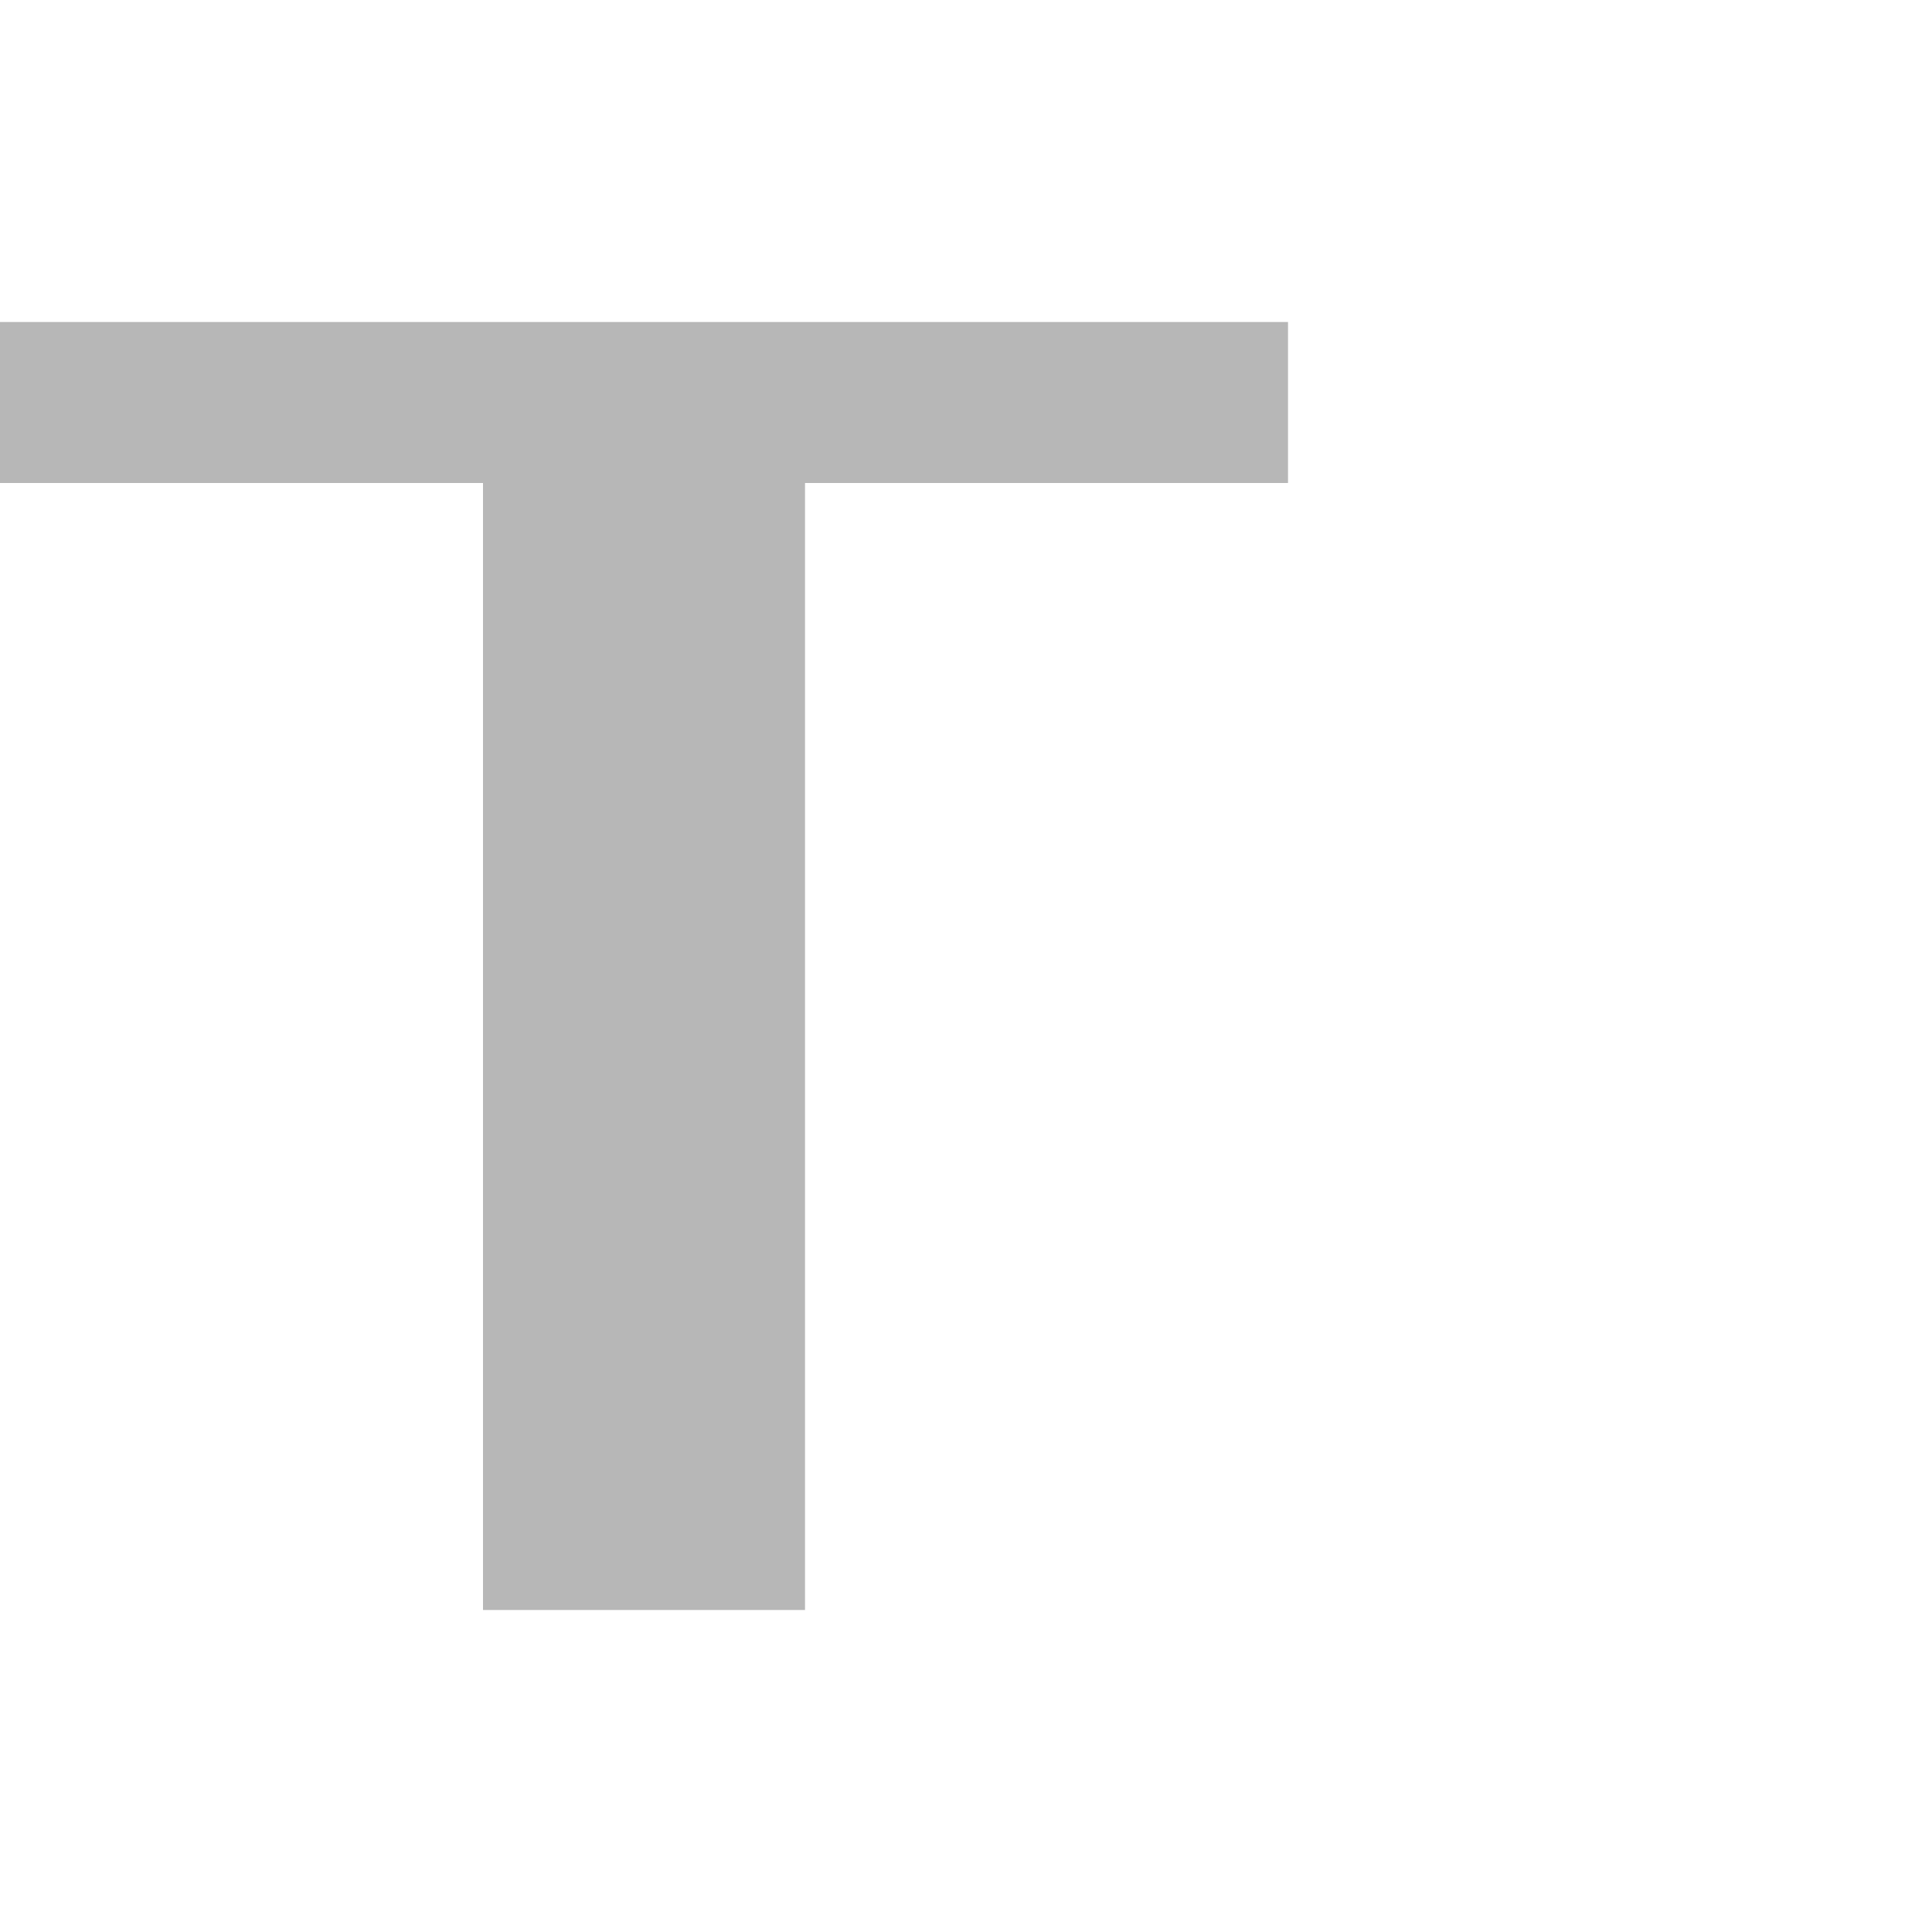
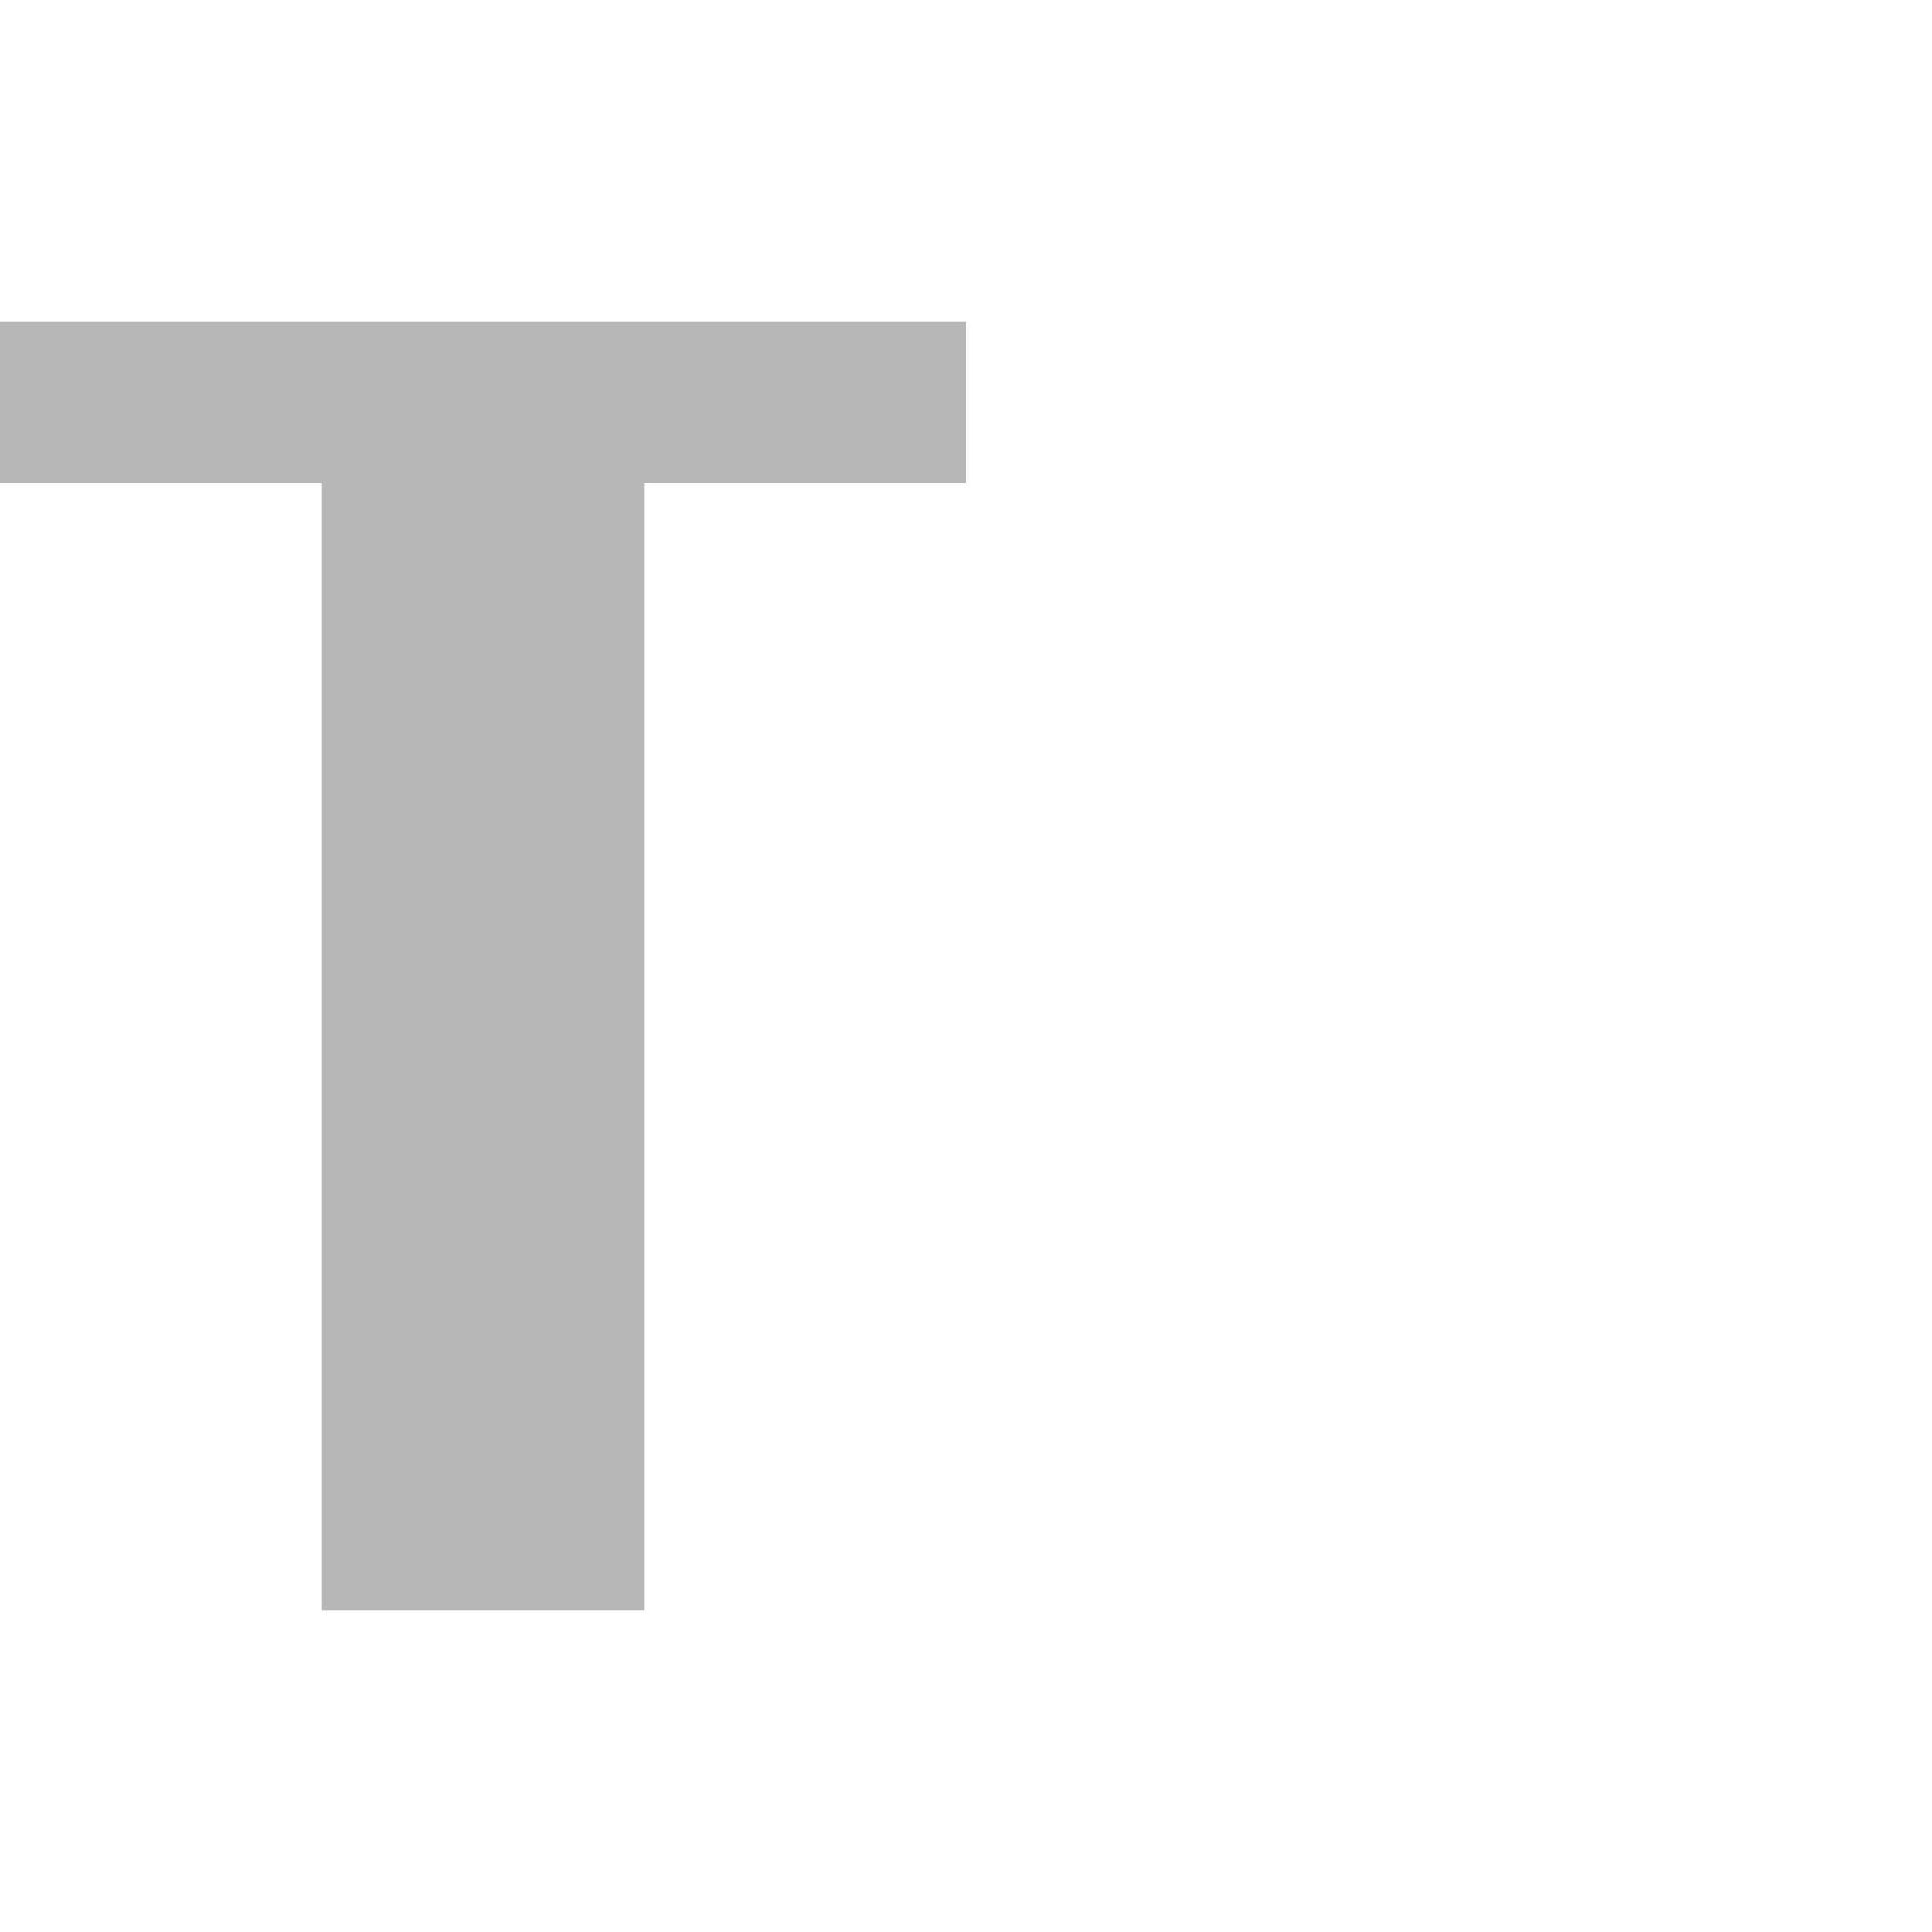
<svg xmlns="http://www.w3.org/2000/svg" width="1200" height="1200" viewBox="0 0 1200 1200" version="1.1" id="svg1" xml:space="preserve">
  <defs id="defs1" />
  <g id="layer1">
-     <path id="rect5212" style="opacity:0.504;fill:#000000;fill-opacity:0.56;stroke-width:4;stroke-linecap:square;paint-order:stroke markers fill" d="m 0,200 v 100 h 300 v 700 H 500 V 300 H 800 V 200 Z" />
+     <path id="rect5212" style="opacity:0.504;fill:#000000;fill-opacity:0.56;stroke-width:4;stroke-linecap:square;paint-order:stroke markers fill" d="m 0,200 v 100 l 200,0 v 700 H 400 V 300 l 200,0 V 200 Z" />
  </g>
</svg>
